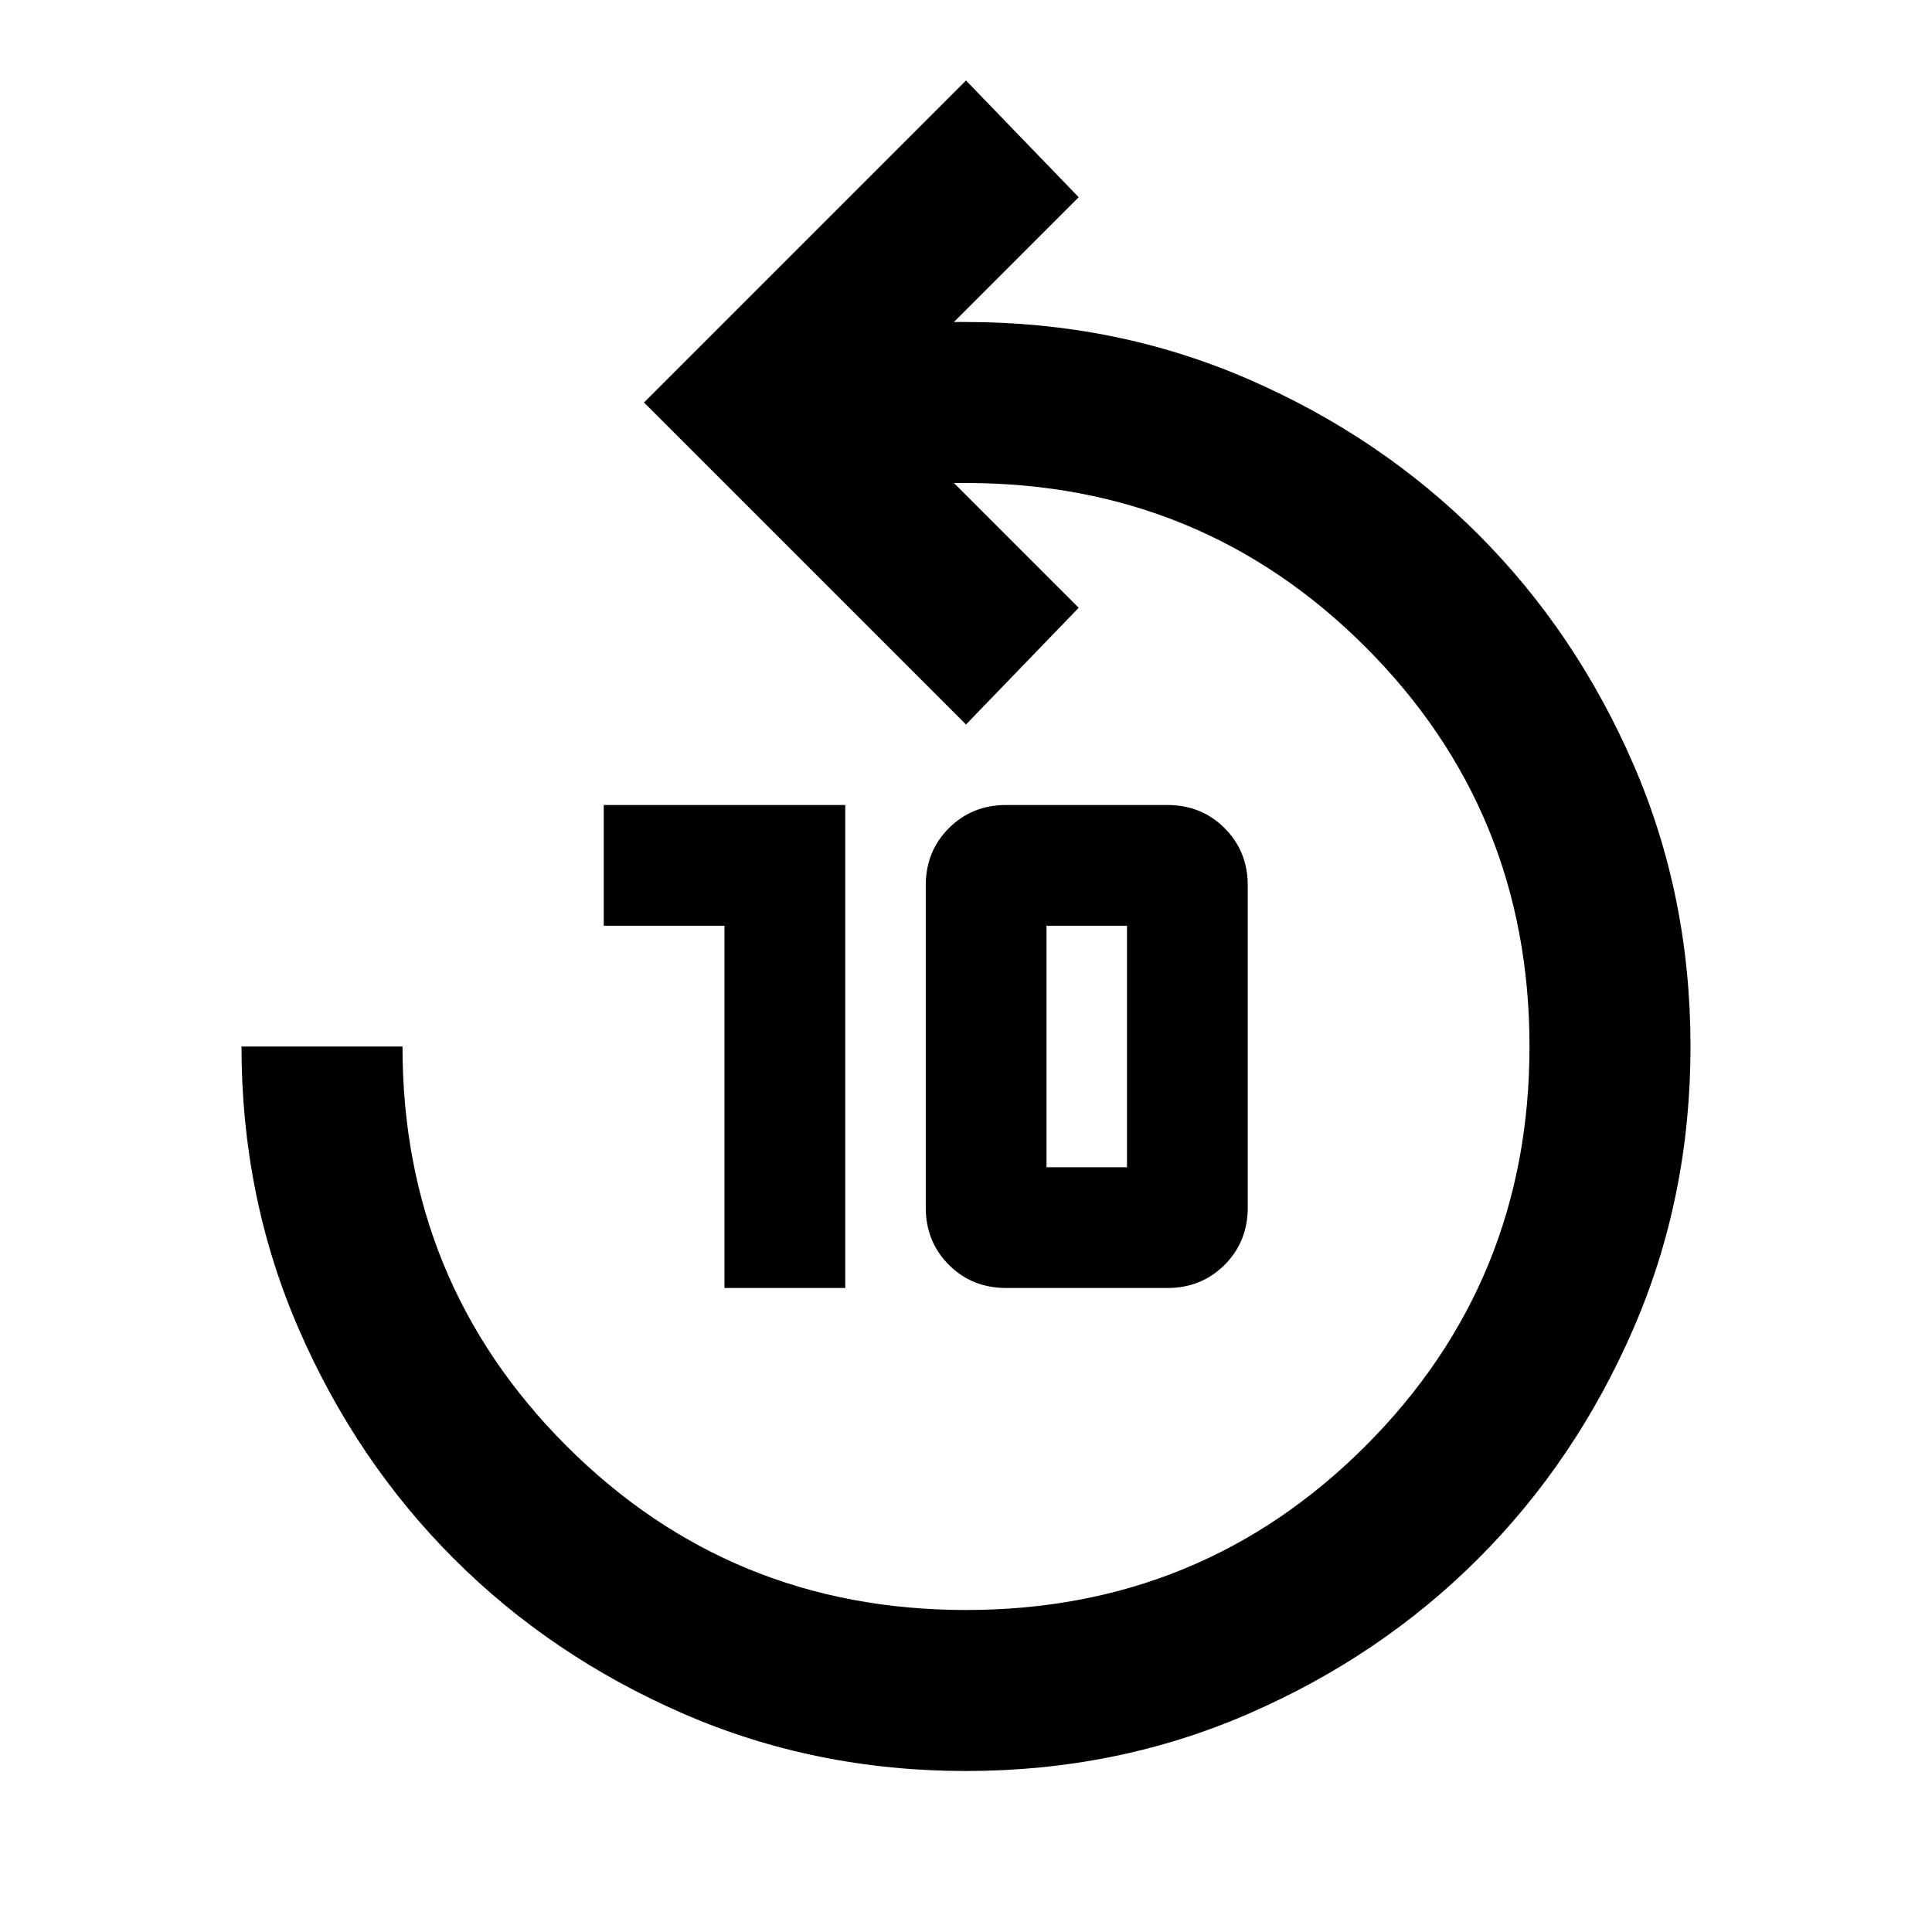
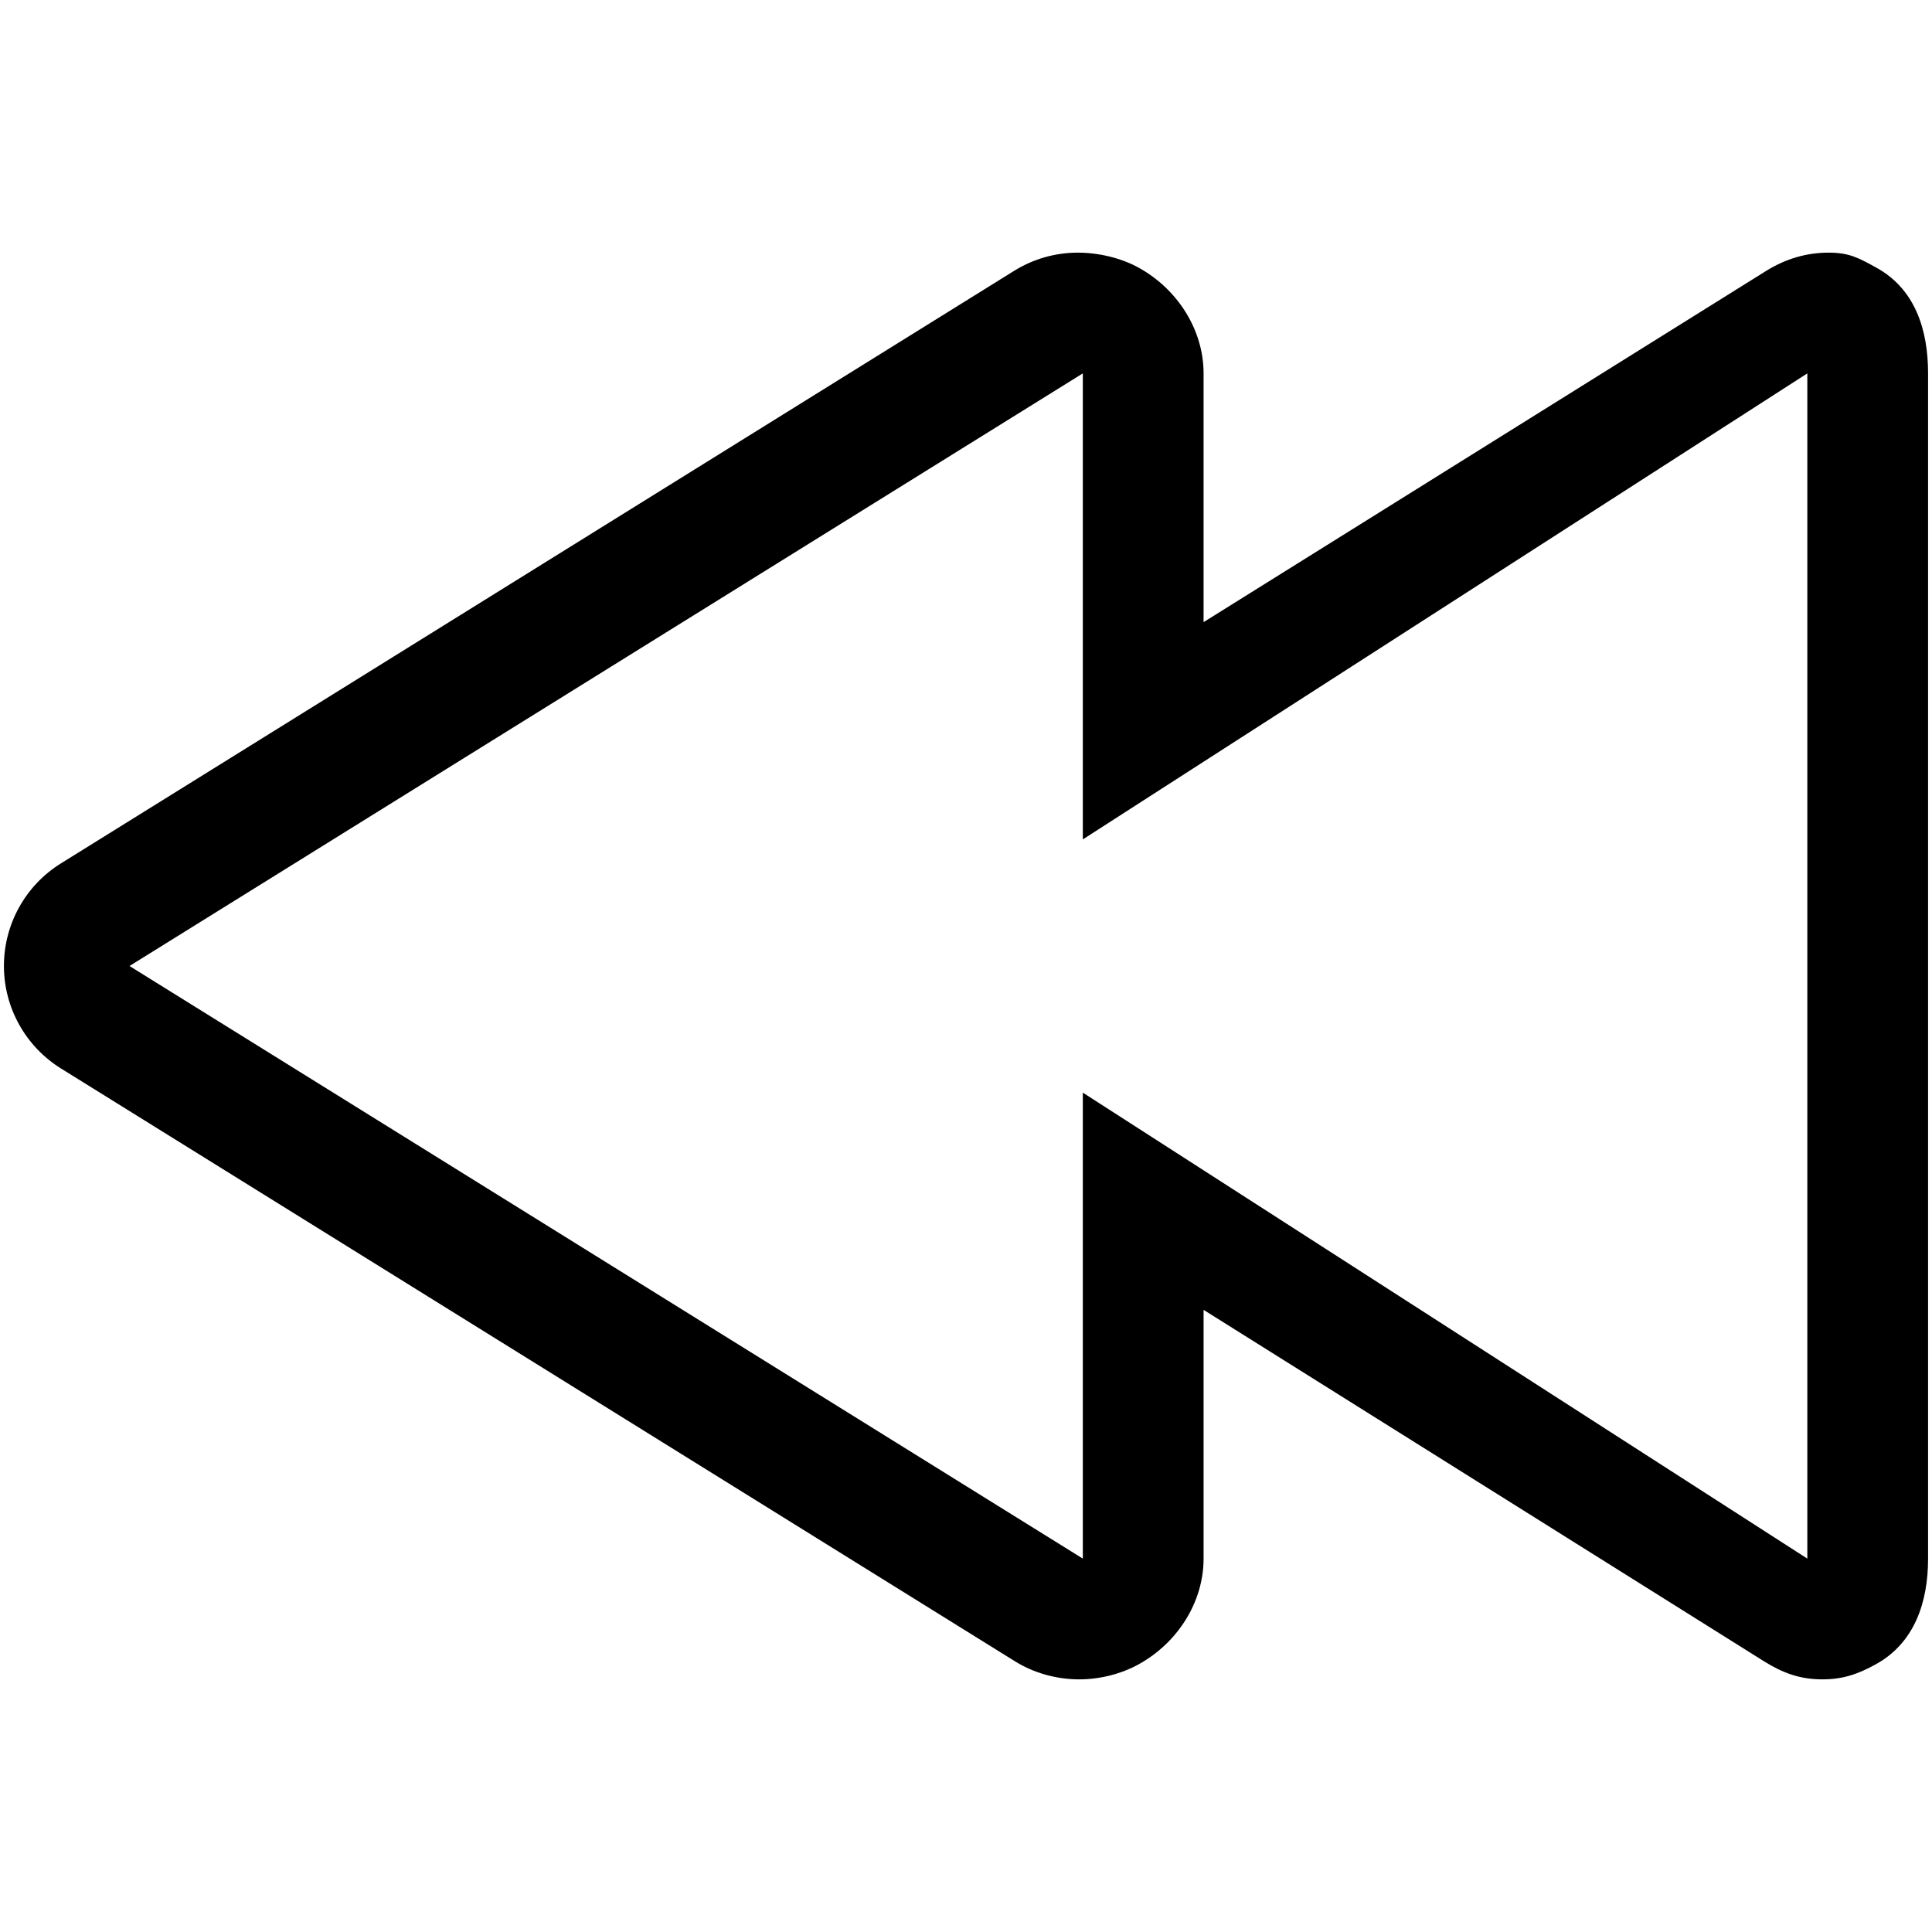
- <svg xmlns="http://www.w3.org/2000/svg" height="24px" viewBox="0 -960 960 960" width="24px" fill="#000000">
-   <path d="M480-80q-75 0-140.5-28.5t-114-77q-48.5-48.5-77-114T120-440h80q0 117 81.5 198.5T480-160q117 0 198.5-81.5T760-440q0-117-81.5-198.5T480-720h-6l62 62-56 58-160-160 160-160 56 58-62 62h6q75 0 140.5 28.5t114 77q48.5 48.5 77 114T840-440q0 75-28.5 140.5t-77 114q-48.5 48.5-114 77T480-80ZM360-320v-180h-60v-60h120v240h-60Zm140 0q-17 0-28.5-11.5T460-360v-160q0-17 11.5-28.5T500-560h80q17 0 28.5 11.5T620-520v160q0 17-11.5 28.5T580-320h-80Zm20-60h40v-120h-40v120Z" />
+ <svg xmlns="http://www.w3.org/2000/svg" fill="#000000" width="800px" height="800px" viewBox="0 0 1024 1024">
+   <path d="M573.92 197.904L68.64 512.001l505.28 314.096V579.121l384 246.976V197.905l-384 246.992v-255.84 8.847zm-2.656-63.999c10.704 0 22.736 2.67 32.416 8.062 20.32 11.28 34.24 32.705 34.24 55.937v131.84l298.224-186.192c10.32-6.4 21.376-9.648 33.12-9.648 10.688 0 15.728 2.671 25.424 8.063 20.32 11.28 27.232 32.704 27.232 55.937v628.192c0 23.248-7.248 44.656-27.568 55.936-9.68 5.376-17.727 8.064-28.432 8.064-11.727 0-20.783-3.216-31.103-9.665L637.921 694.255v131.84c0 23.248-13.92 44.657-34.24 55.937-9.68 5.376-21.04 8.064-31.76 8.064-11.712 0-23.792-3.215-34.112-9.664L32.353 566.336C13.585 554.688 2.08 534.128 2.08 512s11.376-42.671 30.16-54.351l505.264-314.096a63.856 63.856 0 0 1 33.759-9.648z" />
</svg>
